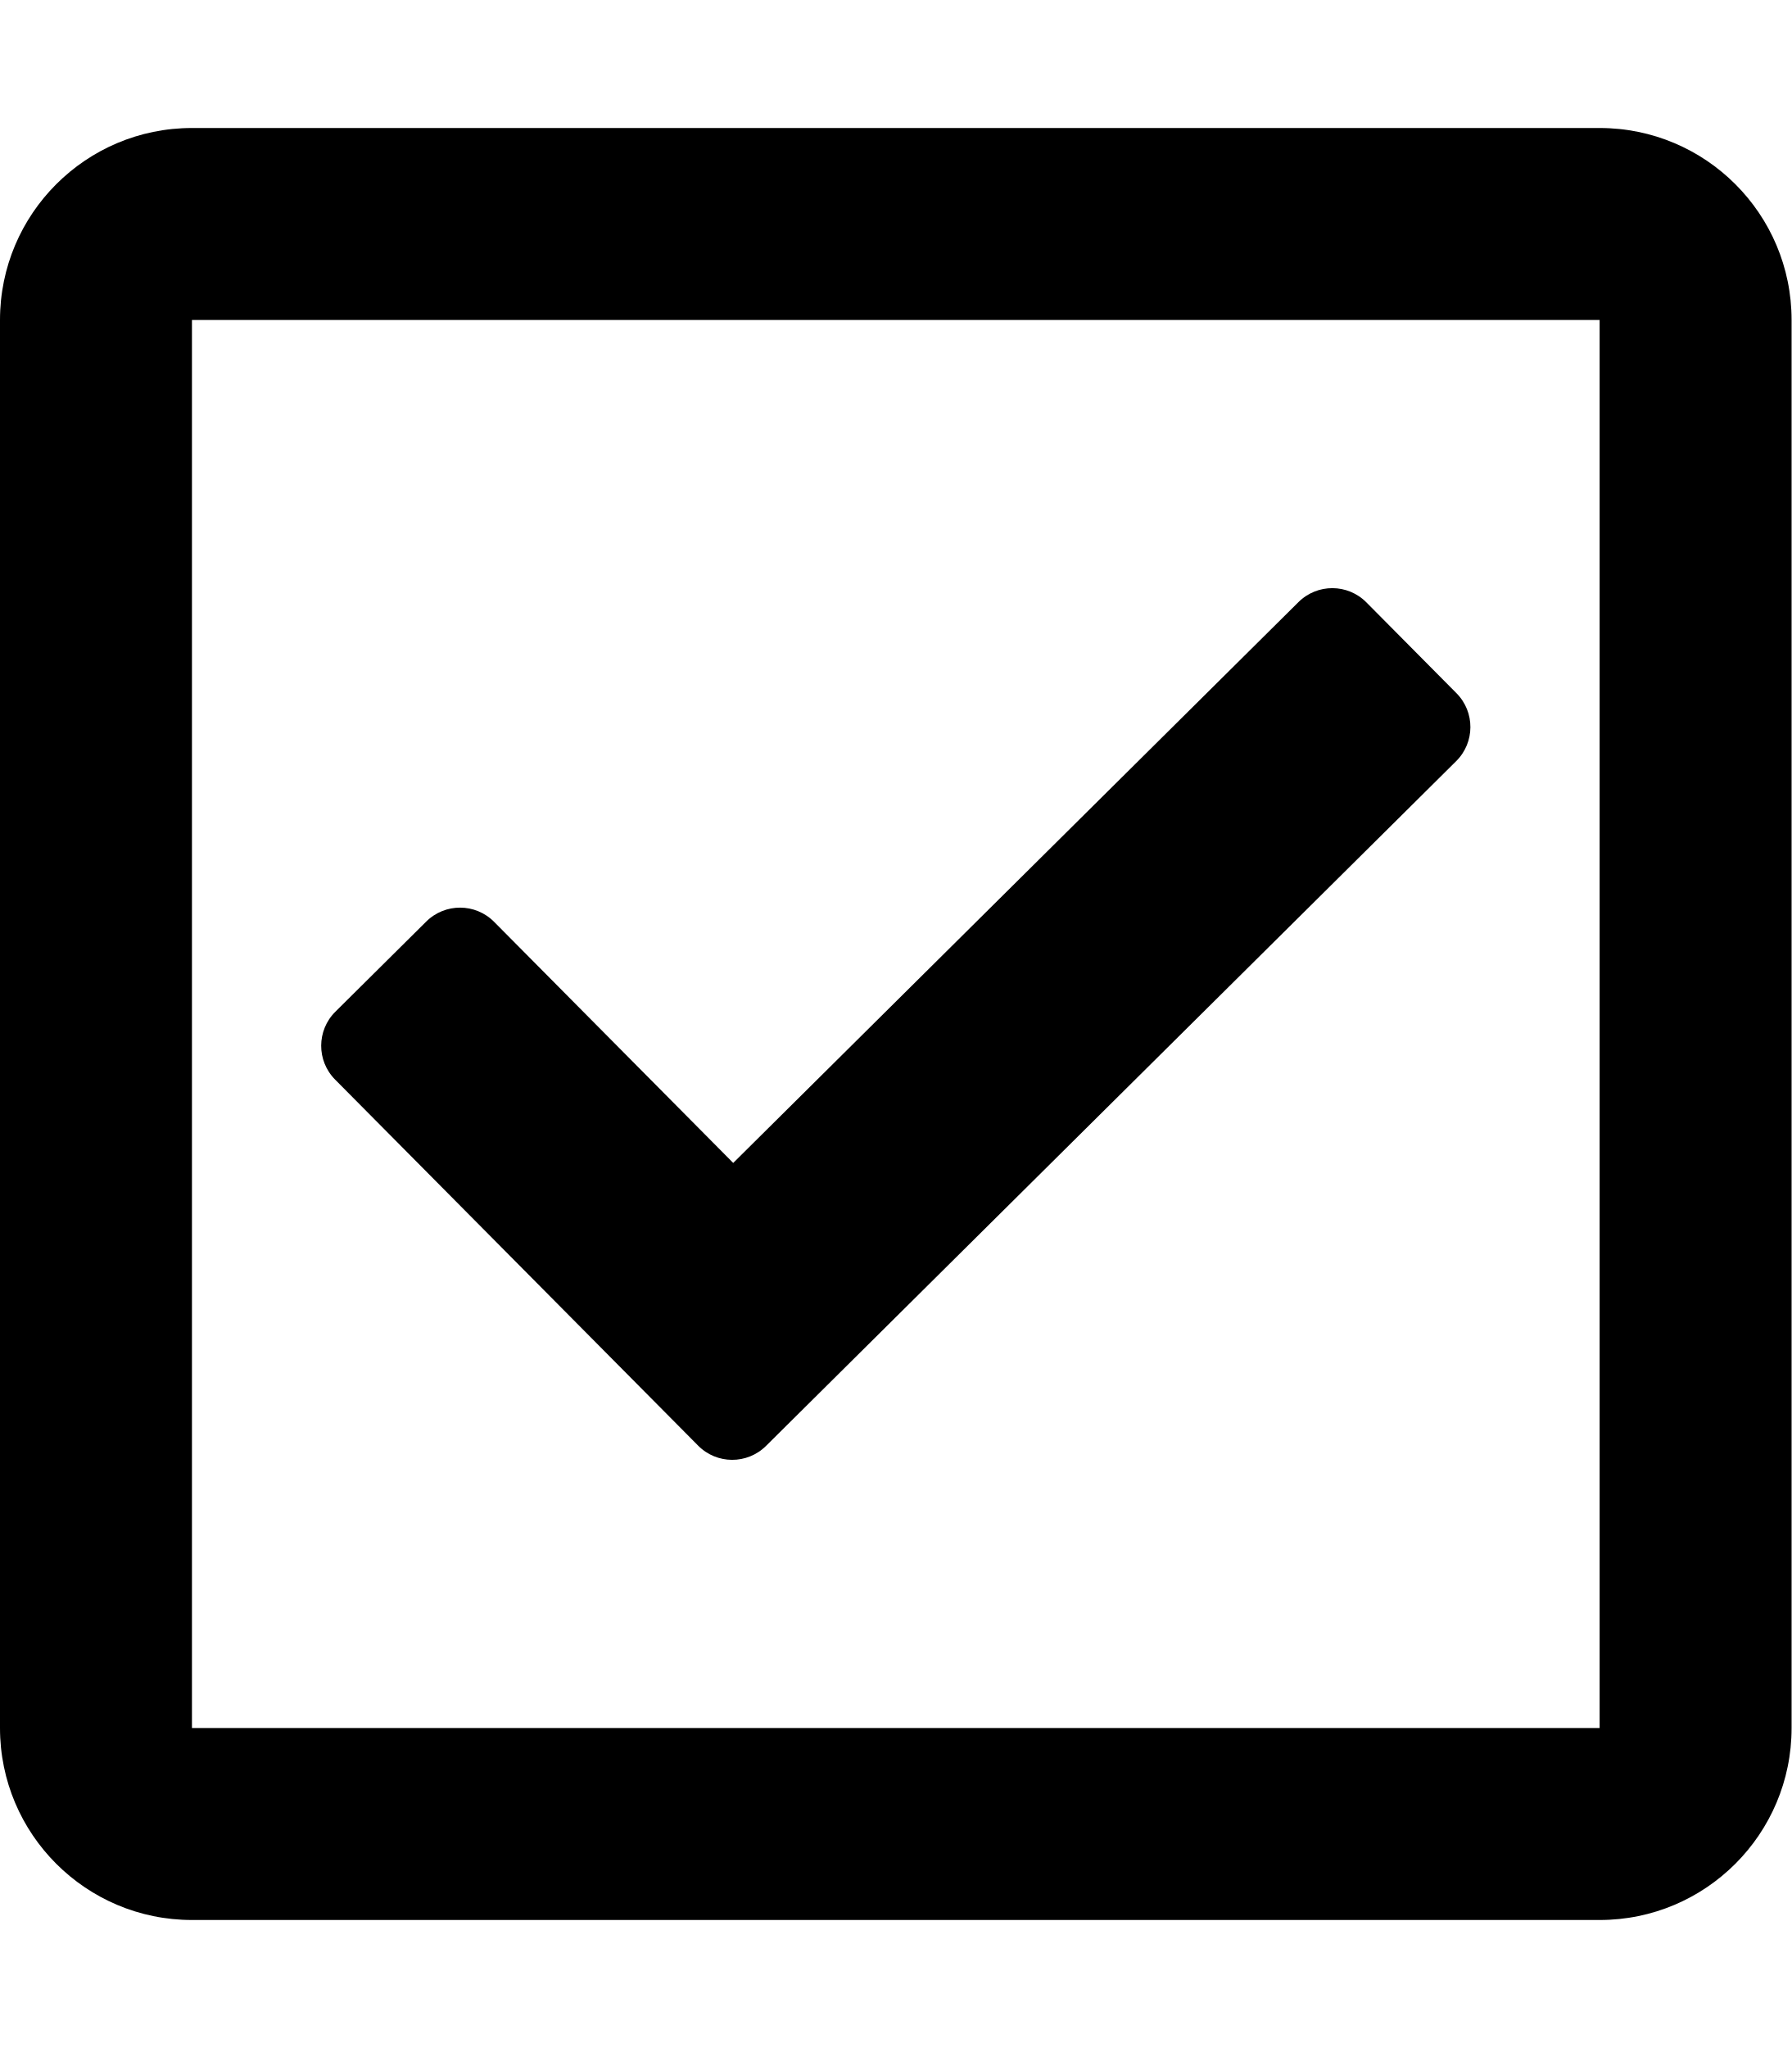
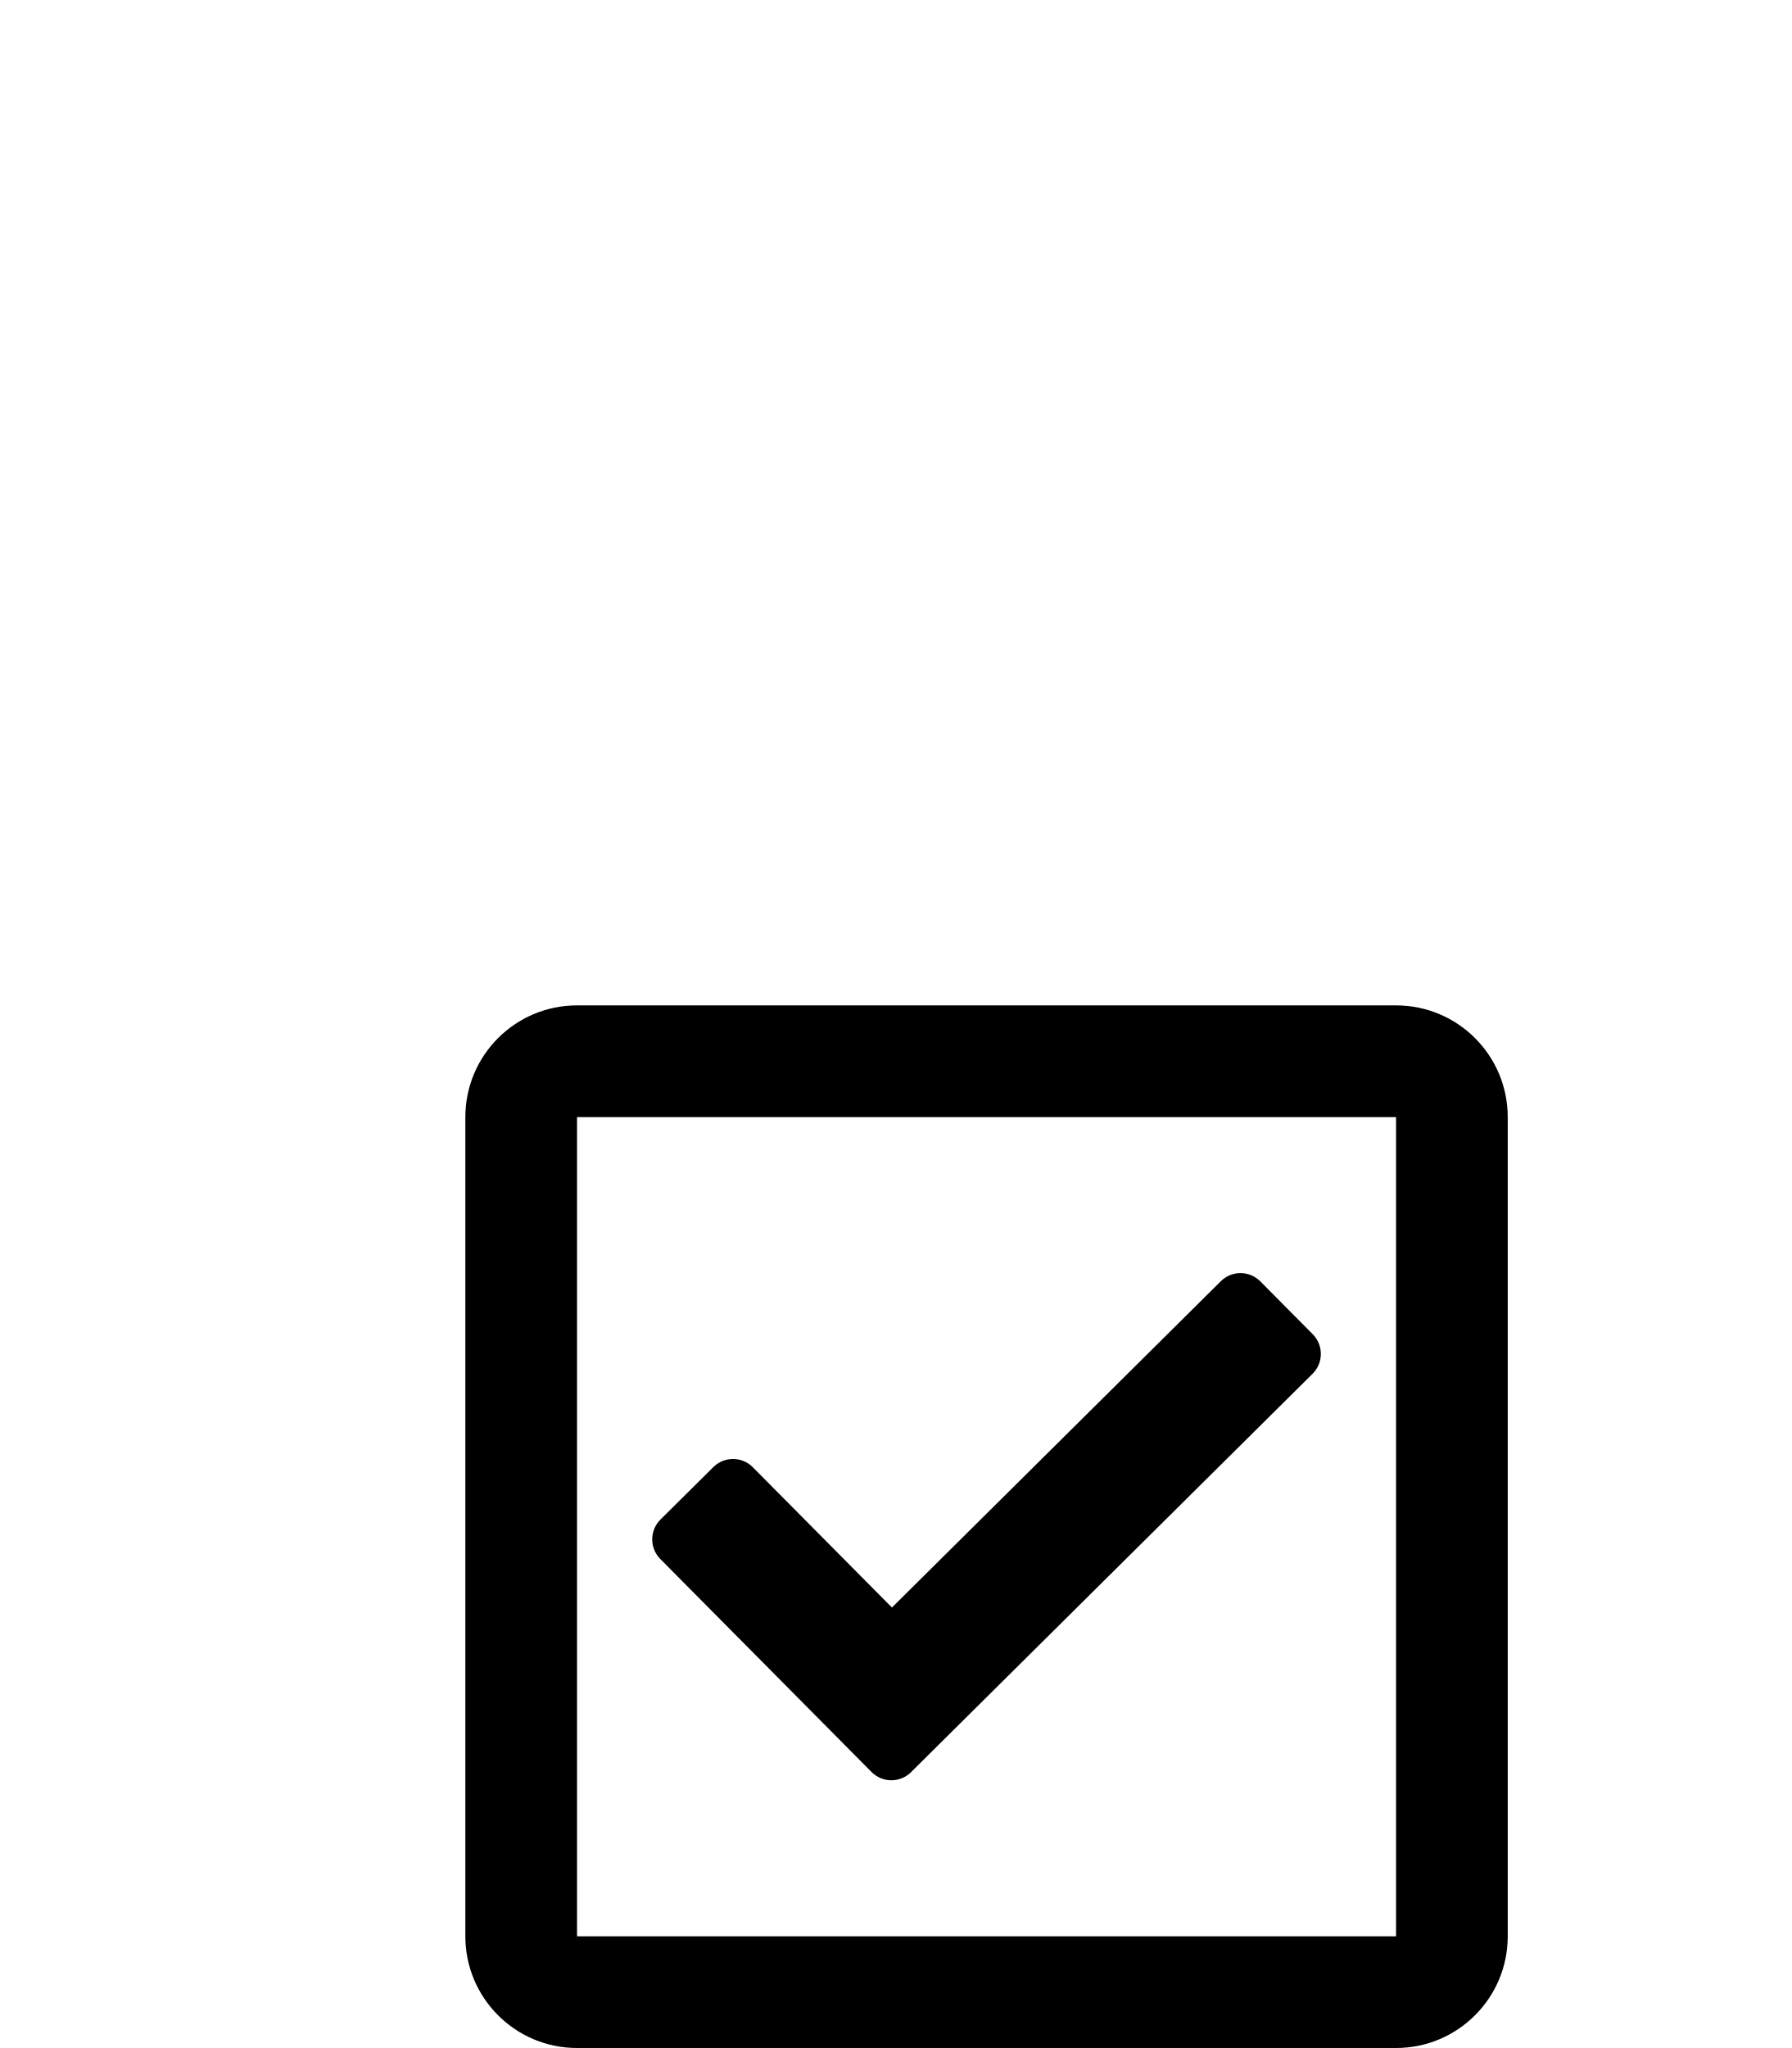
- <svg xmlns="http://www.w3.org/2000/svg" aria-hidden="true" data-prefix="far" data-icon="check-square" class="svg-inline--fa fa-check-square fa-w-14" role="img" viewBox="0 0 448 512">
+ <svg xmlns="http://www.w3.org/2000/svg" aria-hidden="true" data-prefix="far" data-icon="check-square" class="svg-inline--fa fa-check-square fa-w-14" role="img" viewBox="-200 -400 770 880">
  <path d="M400 32H48C21.49 32 0 53.49 0 80v352c0 26.51 21.49 48 48 48h352c26.51 0 48-21.49 48-48V80c0-26.51-21.49-48-48-48zm0 400H48V80h352v352zm-35.864-241.724L191.547 361.48c-4.705 4.667-12.303 4.637-16.97-.068l-90.781-91.516c-4.667-4.705-4.637-12.303.069-16.971l22.719-22.536c4.705-4.667 12.303-4.637 16.97.069l59.792 60.277 141.352-140.216c4.705-4.667 12.303-4.637 16.97.068l22.536 22.718c4.667 4.706 4.637 12.304-.068 16.971z" />
</svg>
